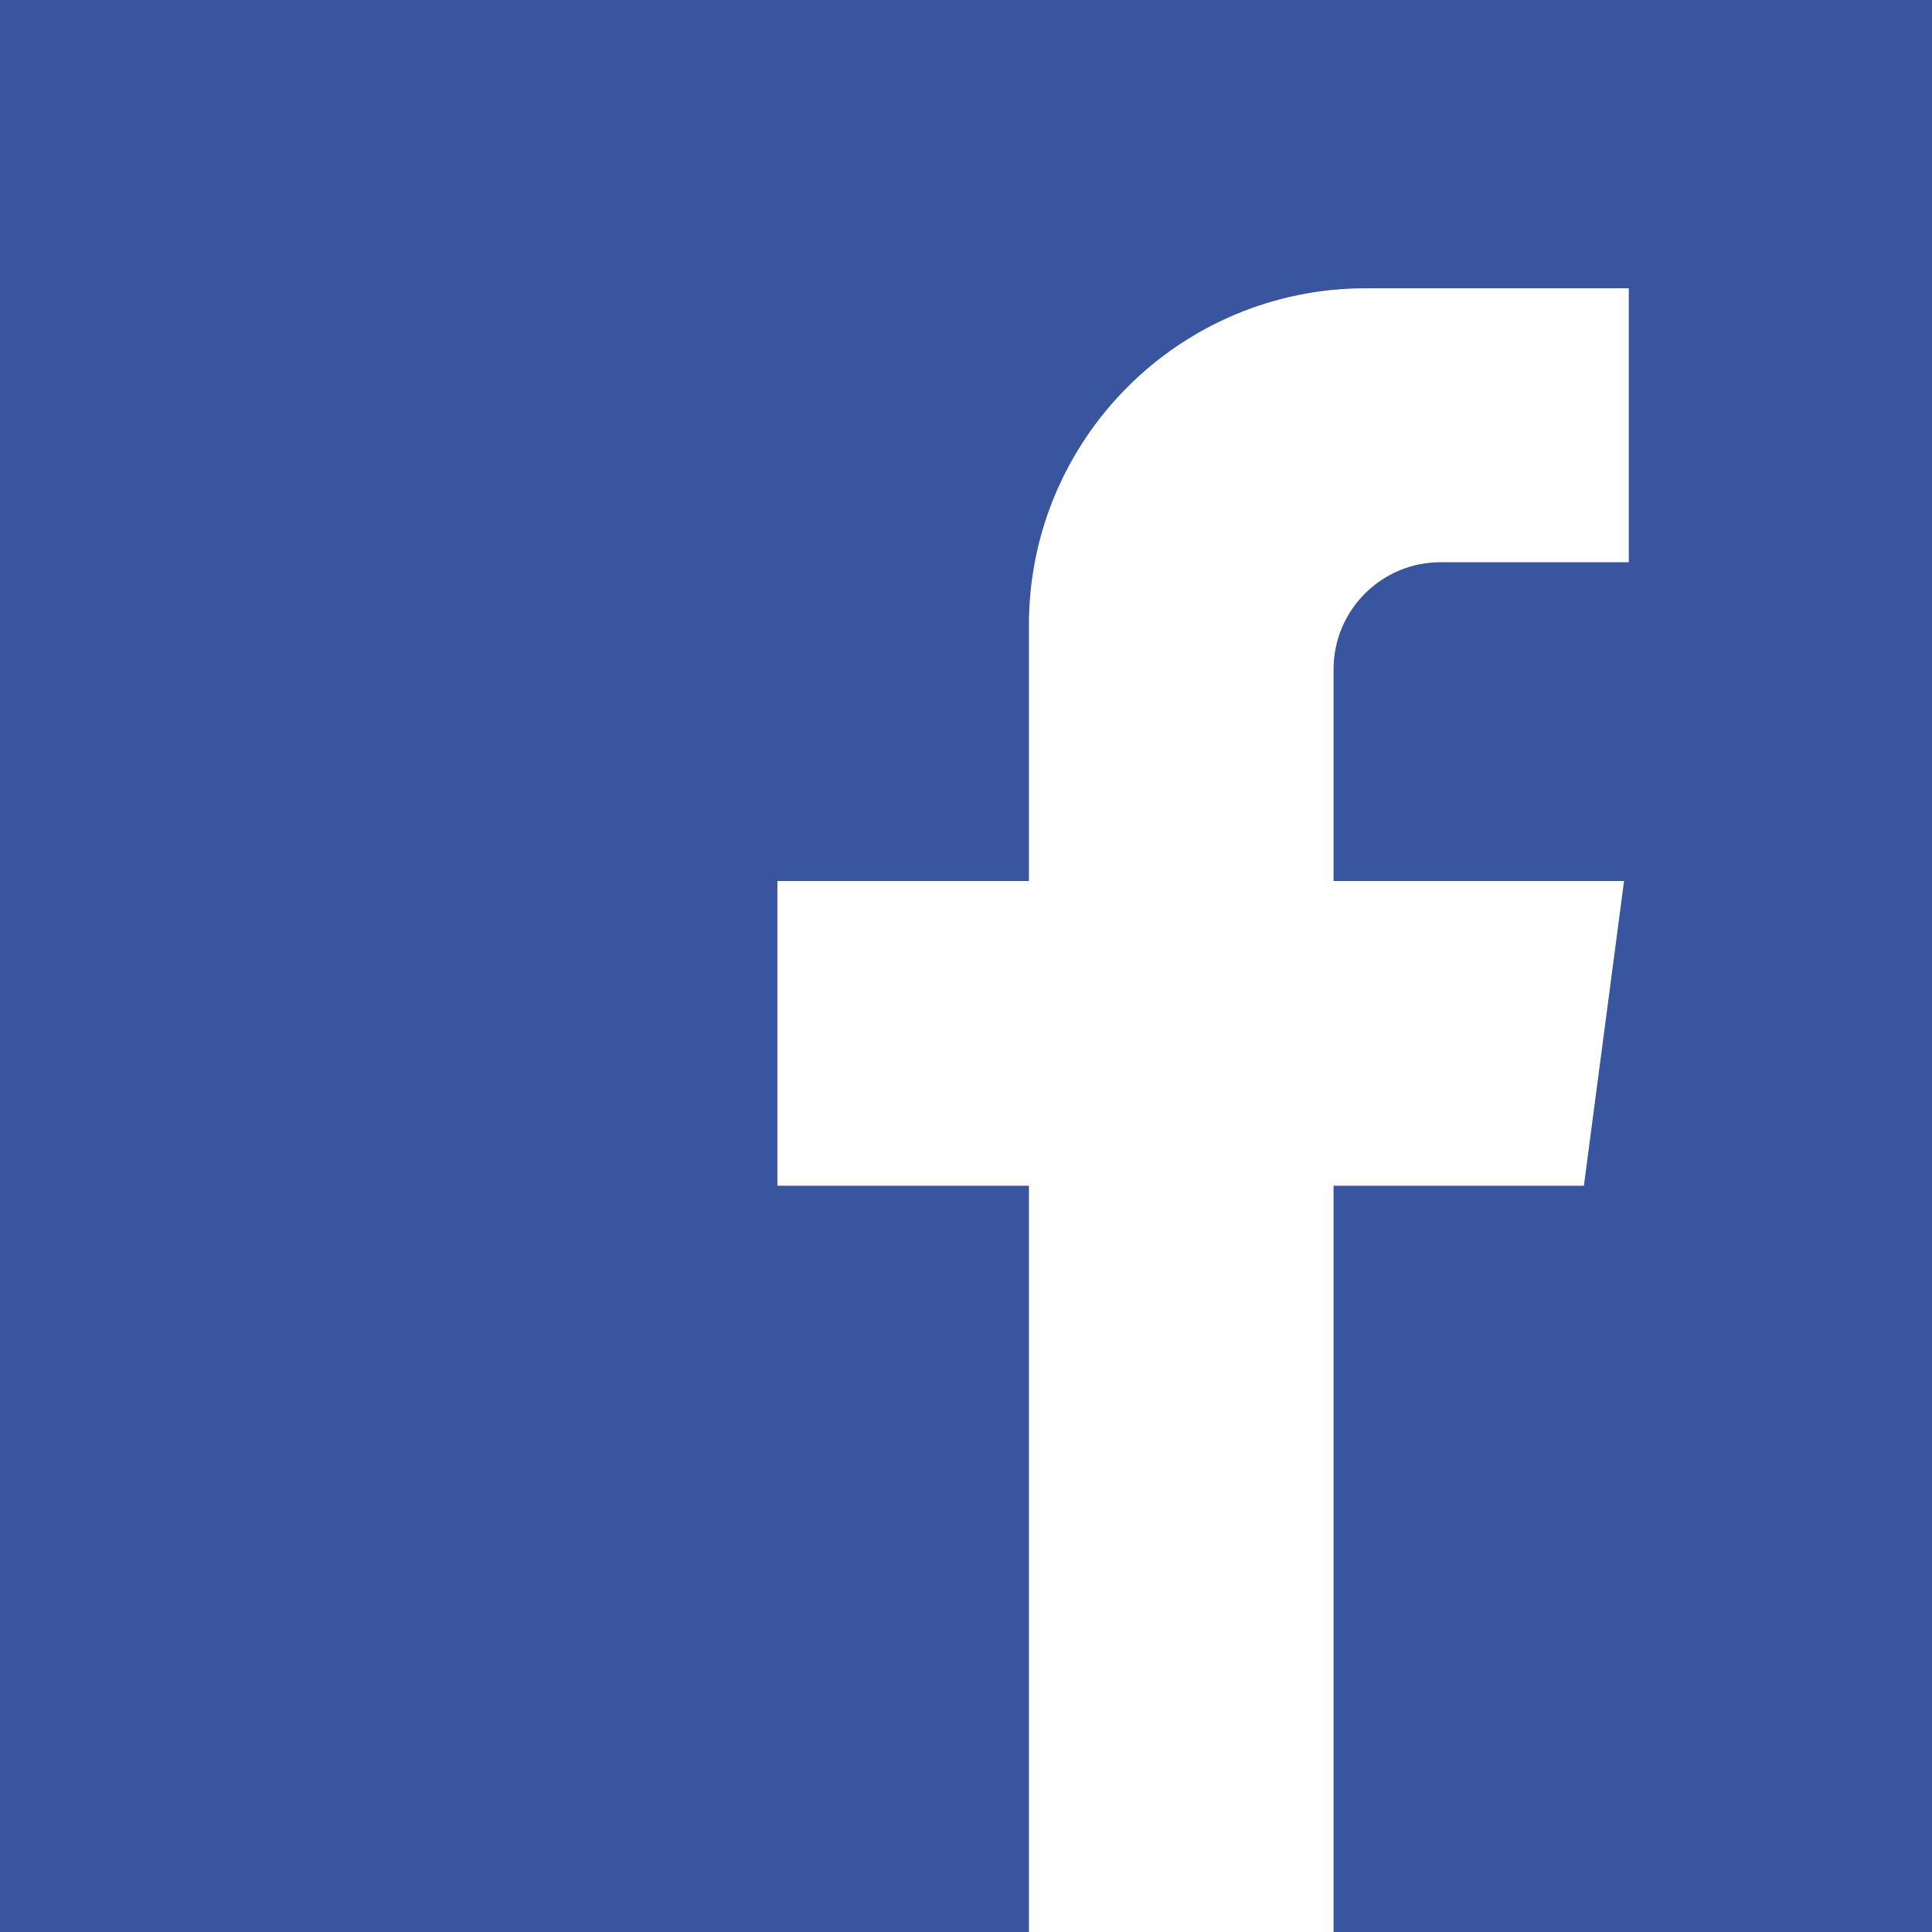
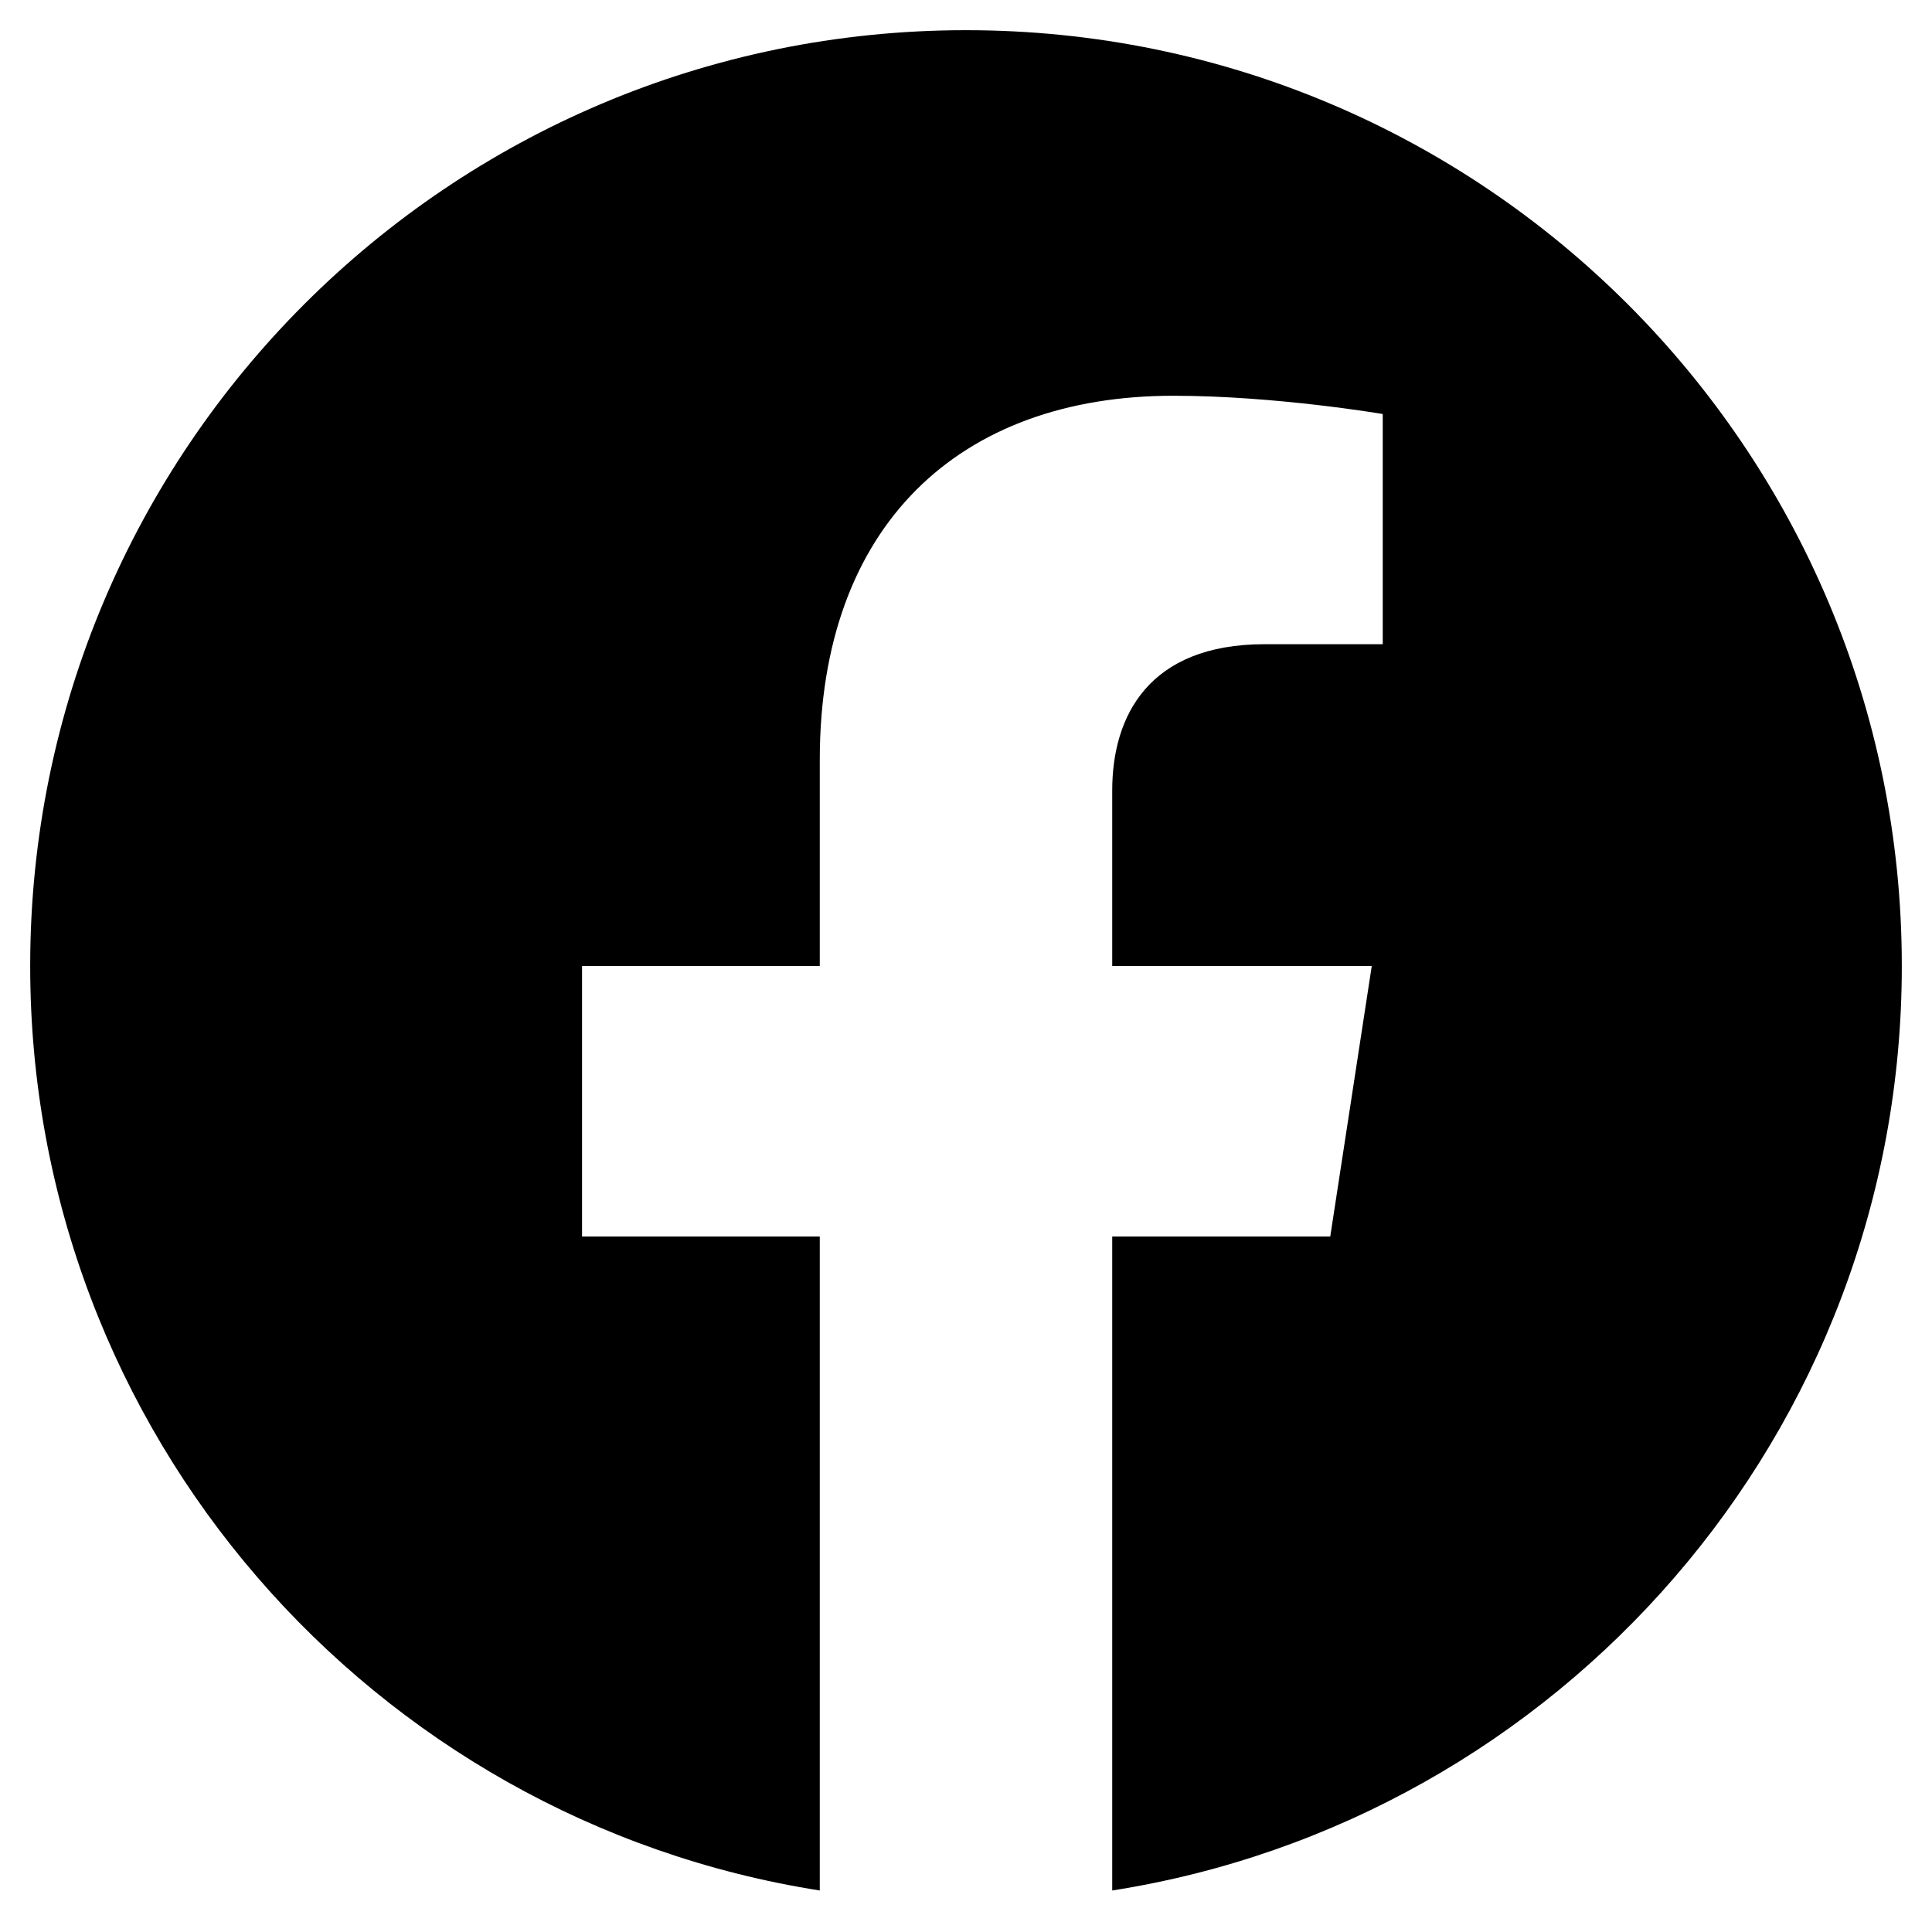
- <svg xmlns="http://www.w3.org/2000/svg" viewBox="0 0 455.73 455.73">
-   <path d="M0 0v455.73h242.704V279.691h-59.33v-71.864h59.33v-60.353c0-43.893 35.582-79.475 79.475-79.475h62.025v64.622h-44.382c-13.947 0-25.254 11.307-25.254 25.254v49.953h68.521l-9.47 71.864h-59.051V455.73H455.73V0H0z" fill="#3a559f" />
+ <svg xmlns="http://www.w3.org/2000/svg" viewBox="0 0 512 512">
+   <path d="M504 256C504 119 393 8 256 8S8 119 8 256c0 123.78 90.69 226.38 209.25 245V327.69h-63V256h63v-54.64c0-62.15 37-96.48 93.67-96.48 27.14 0 55.52 4.84 55.52 4.84v61h-31.28c-30.8 0-40.41 19.12-40.41 38.73V256h68.78l-11 71.69h-57.78V501C413.31 482.38 504 379.78 504 256z" />
</svg>
